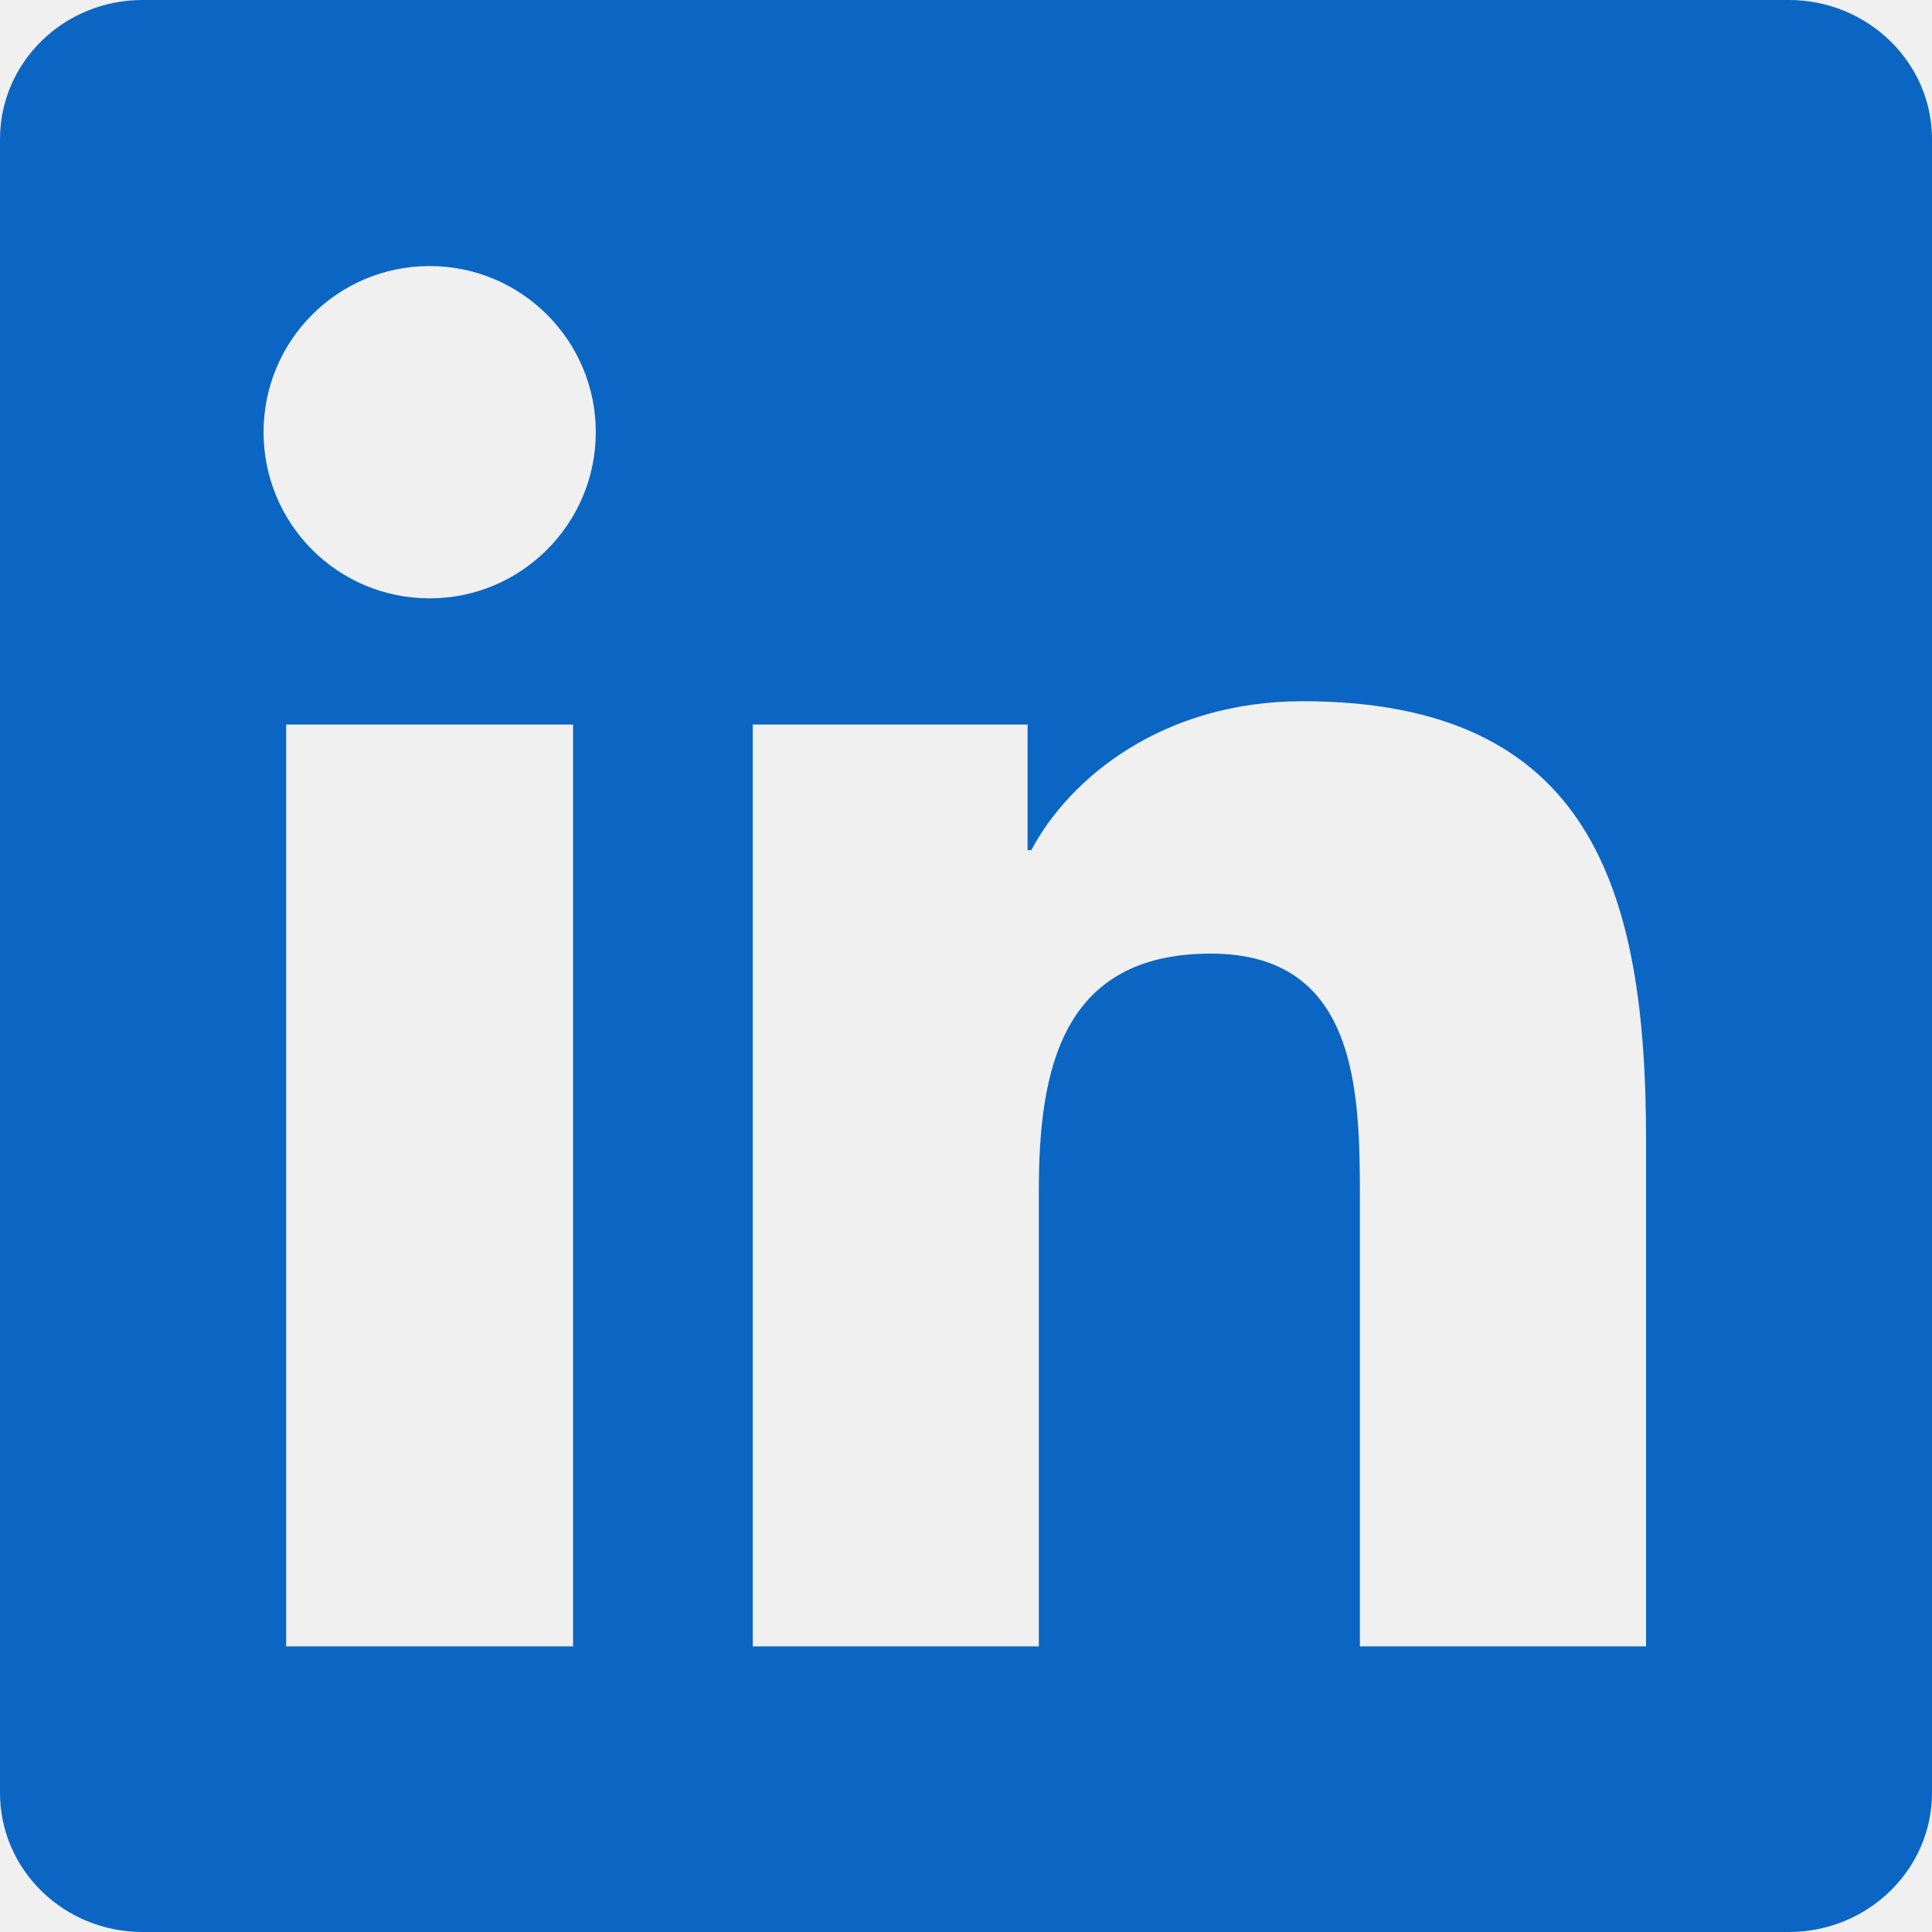
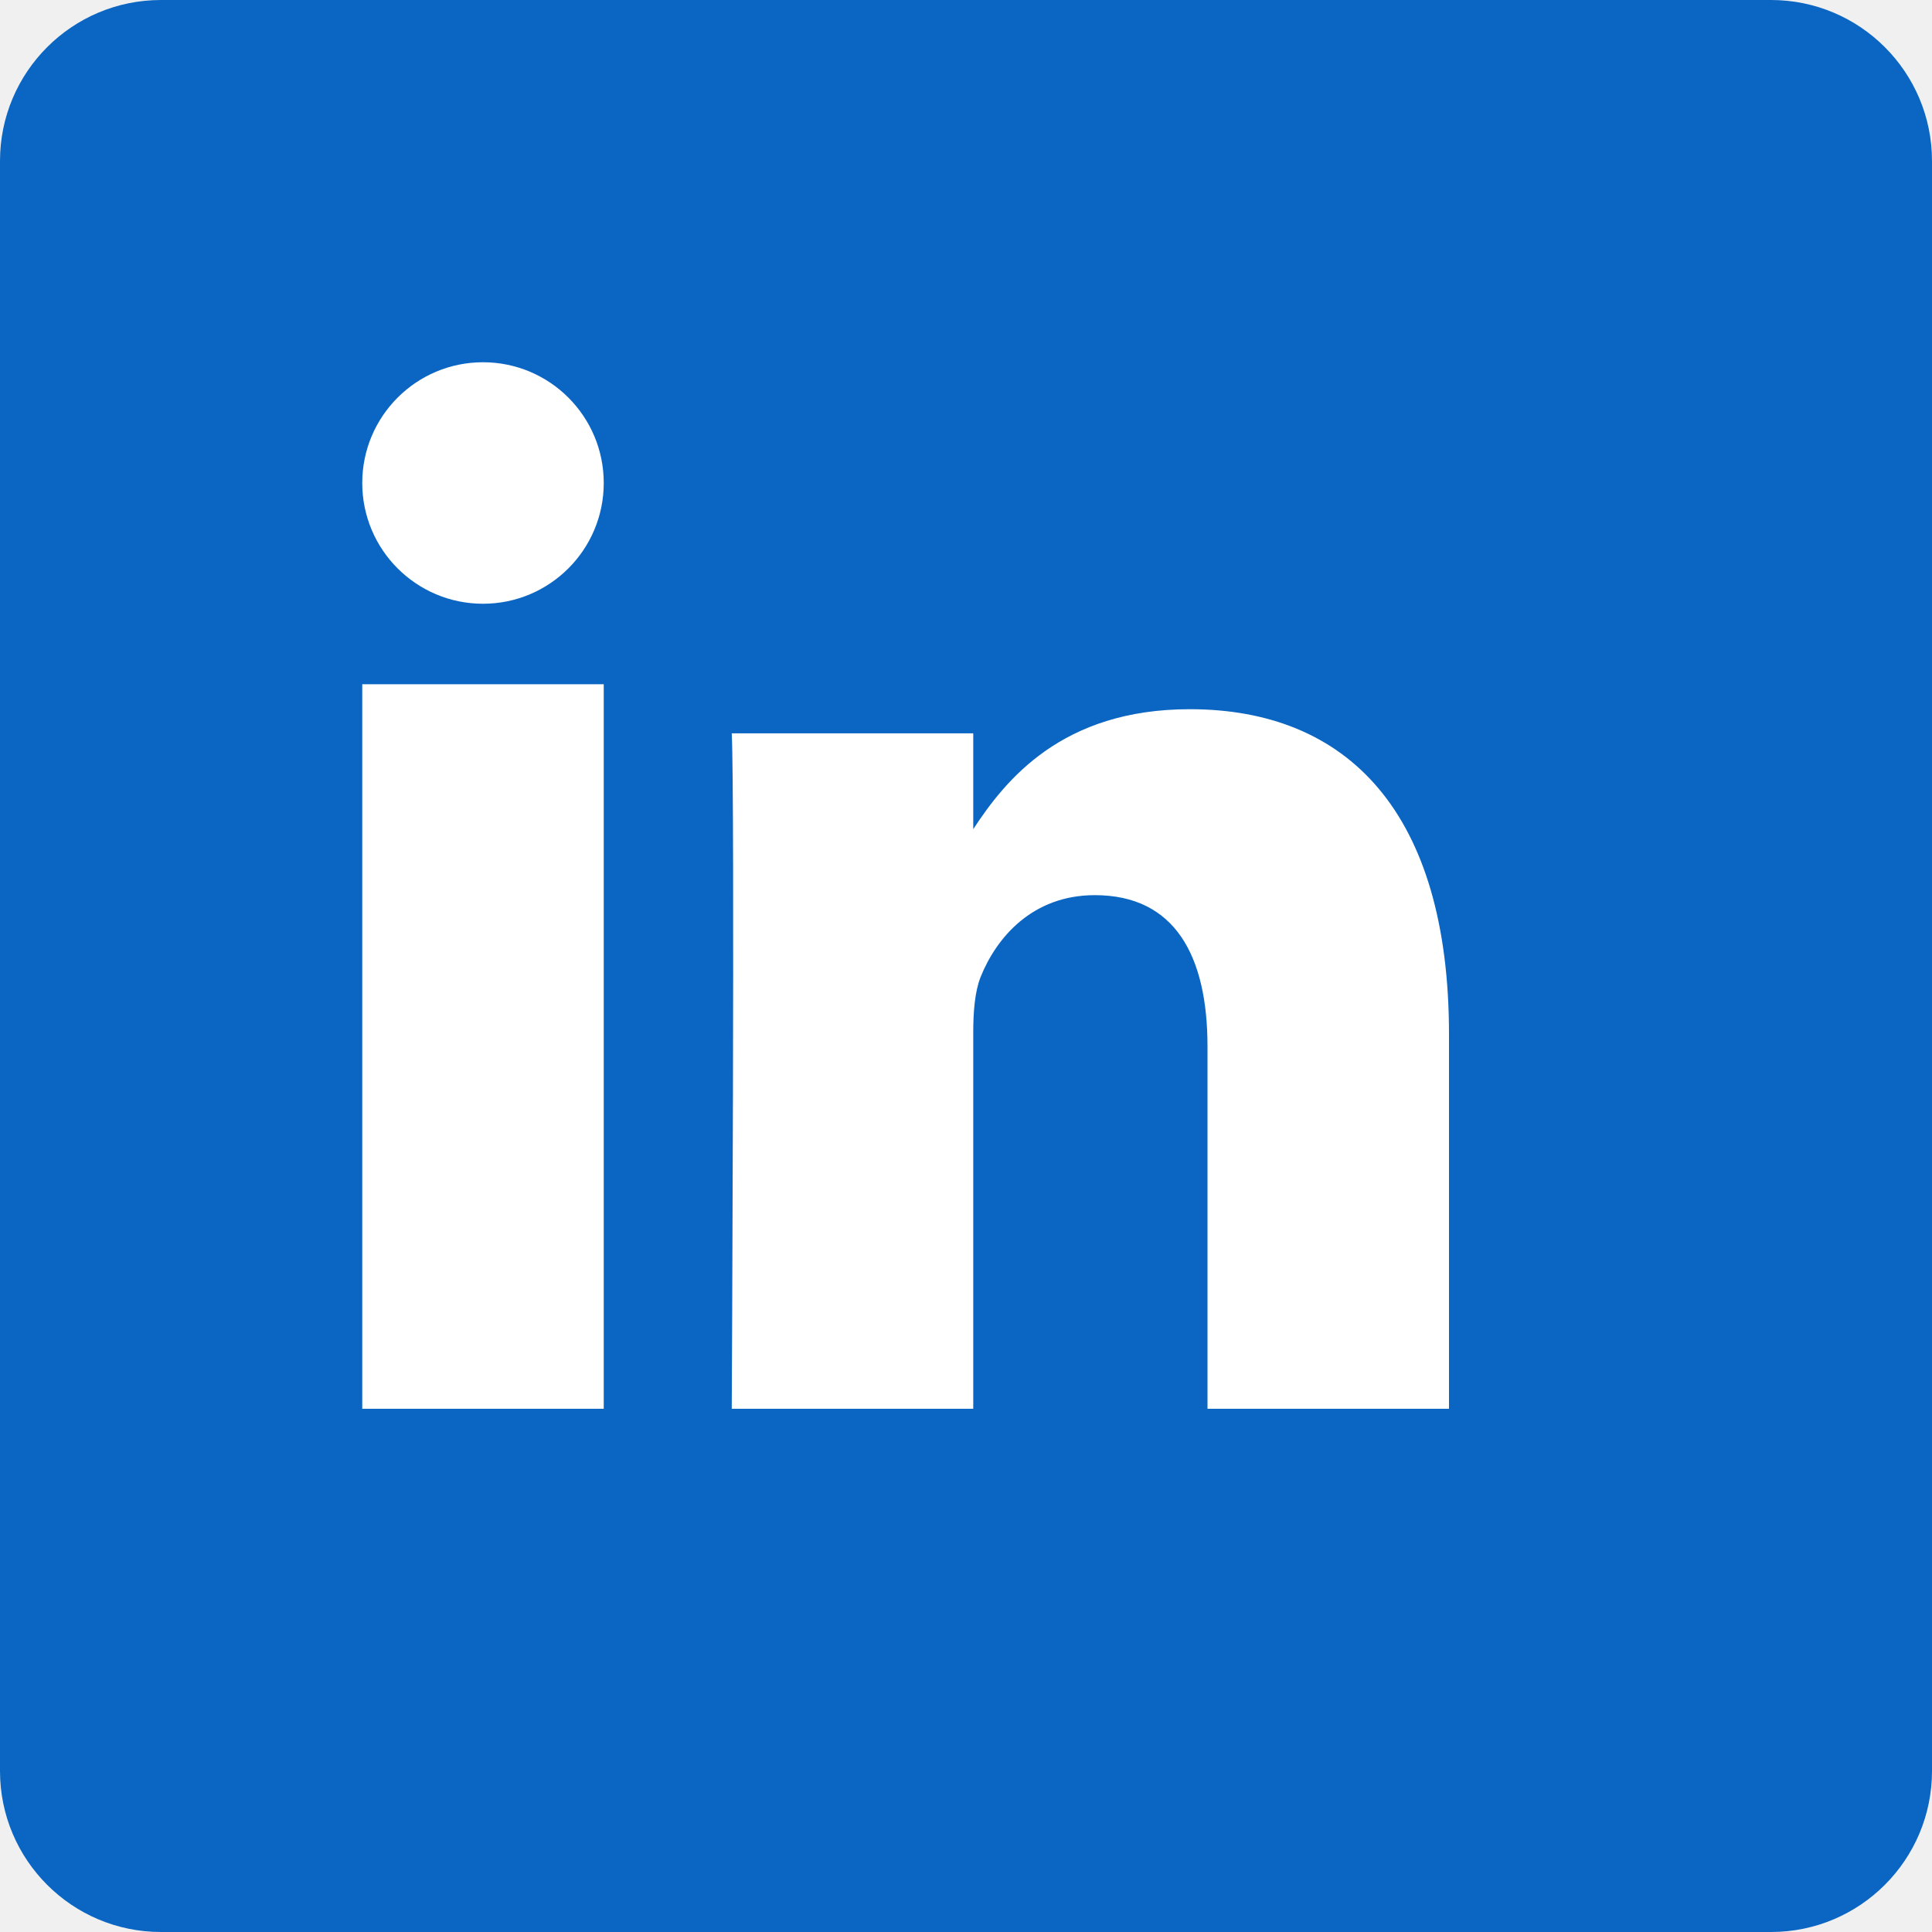
- <svg xmlns="http://www.w3.org/2000/svg" fill="#0A66C2" role="img" viewBox="0 0 24 24">
-   <path d="M20.447 20.452h-3.554v-5.569c0-1.328-.027-3.037-1.852-3.037-1.853 0-2.136 1.445-2.136 2.939v5.667H9.351V9h3.414v1.561h.046c.477-.9 1.637-1.85 3.37-1.85 3.601 0 4.267 2.37 4.267 5.455v6.286zM5.337 7.433c-1.144 0-2.063-.926-2.063-2.065 0-1.138.92-2.063 2.063-2.063 1.14 0 2.064.925 2.064 2.063 0 1.139-.925 2.065-2.064 2.065zm1.782 13.019H3.555V9h3.564v11.452zM22.225 0H1.771C.792 0 0 .774 0 1.729v20.542C0 23.227.792 24 1.771 24h20.451C23.2 24 24 23.227 24 22.271V1.729C24 .774 23.2 0 22.222 0h.003z" />
+ <svg xmlns="http://www.w3.org/2000/svg" viewBox="0 0 24 24">
+   <rect width="24" height="24" rx="2" fill="#0A66C2" />
+   <path fill="#fff" d="M7.5 8.5h-3v9h3v-9zm-1.5-1a1.5 1.5 0 1 0 0-3 1.5 1.5 0 0 0 0 3zm12 10h-3v-4.5c0-1.12-.4-1.88-1.4-1.88-.77 0-1.22.52-1.42 1.02-.07.18-.09.43-.09.68v4.68h-3s.04-7.6 0-8.39h3v1.19c.4-.61 1.1-1.49 2.69-1.49 1.96 0 3.22 1.28 3.22 4.04v4.65z" />
</svg>
